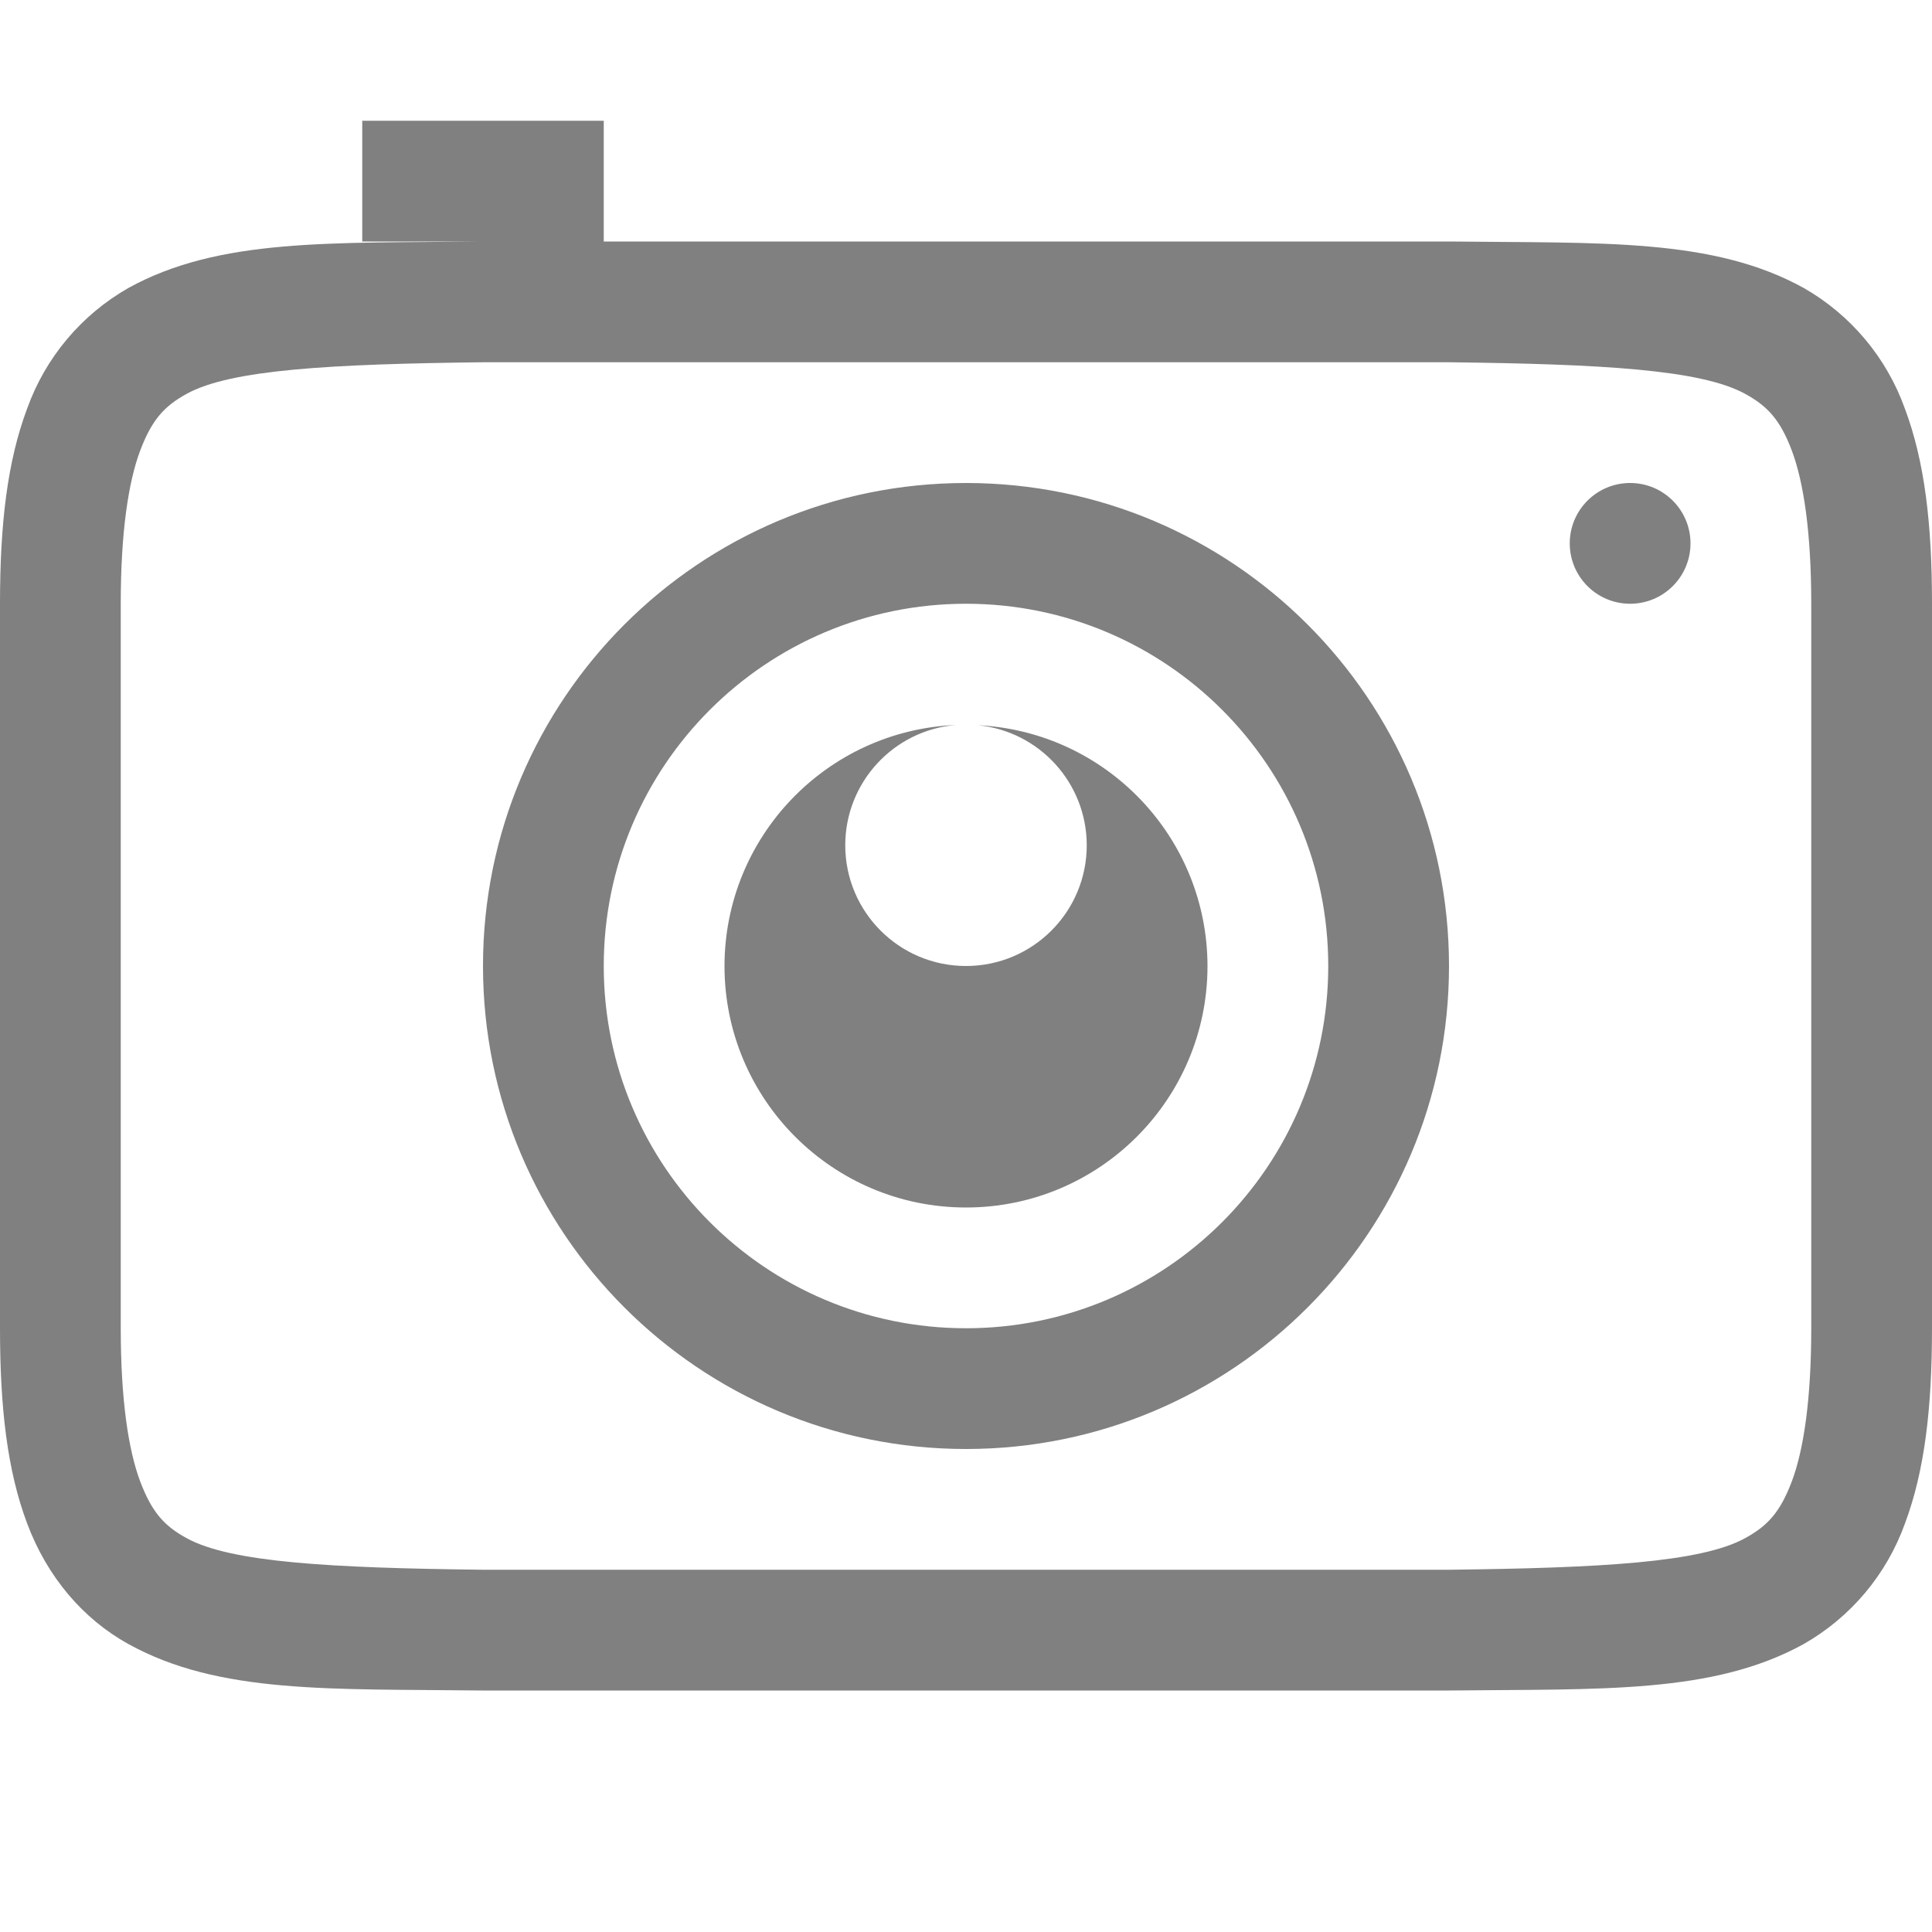
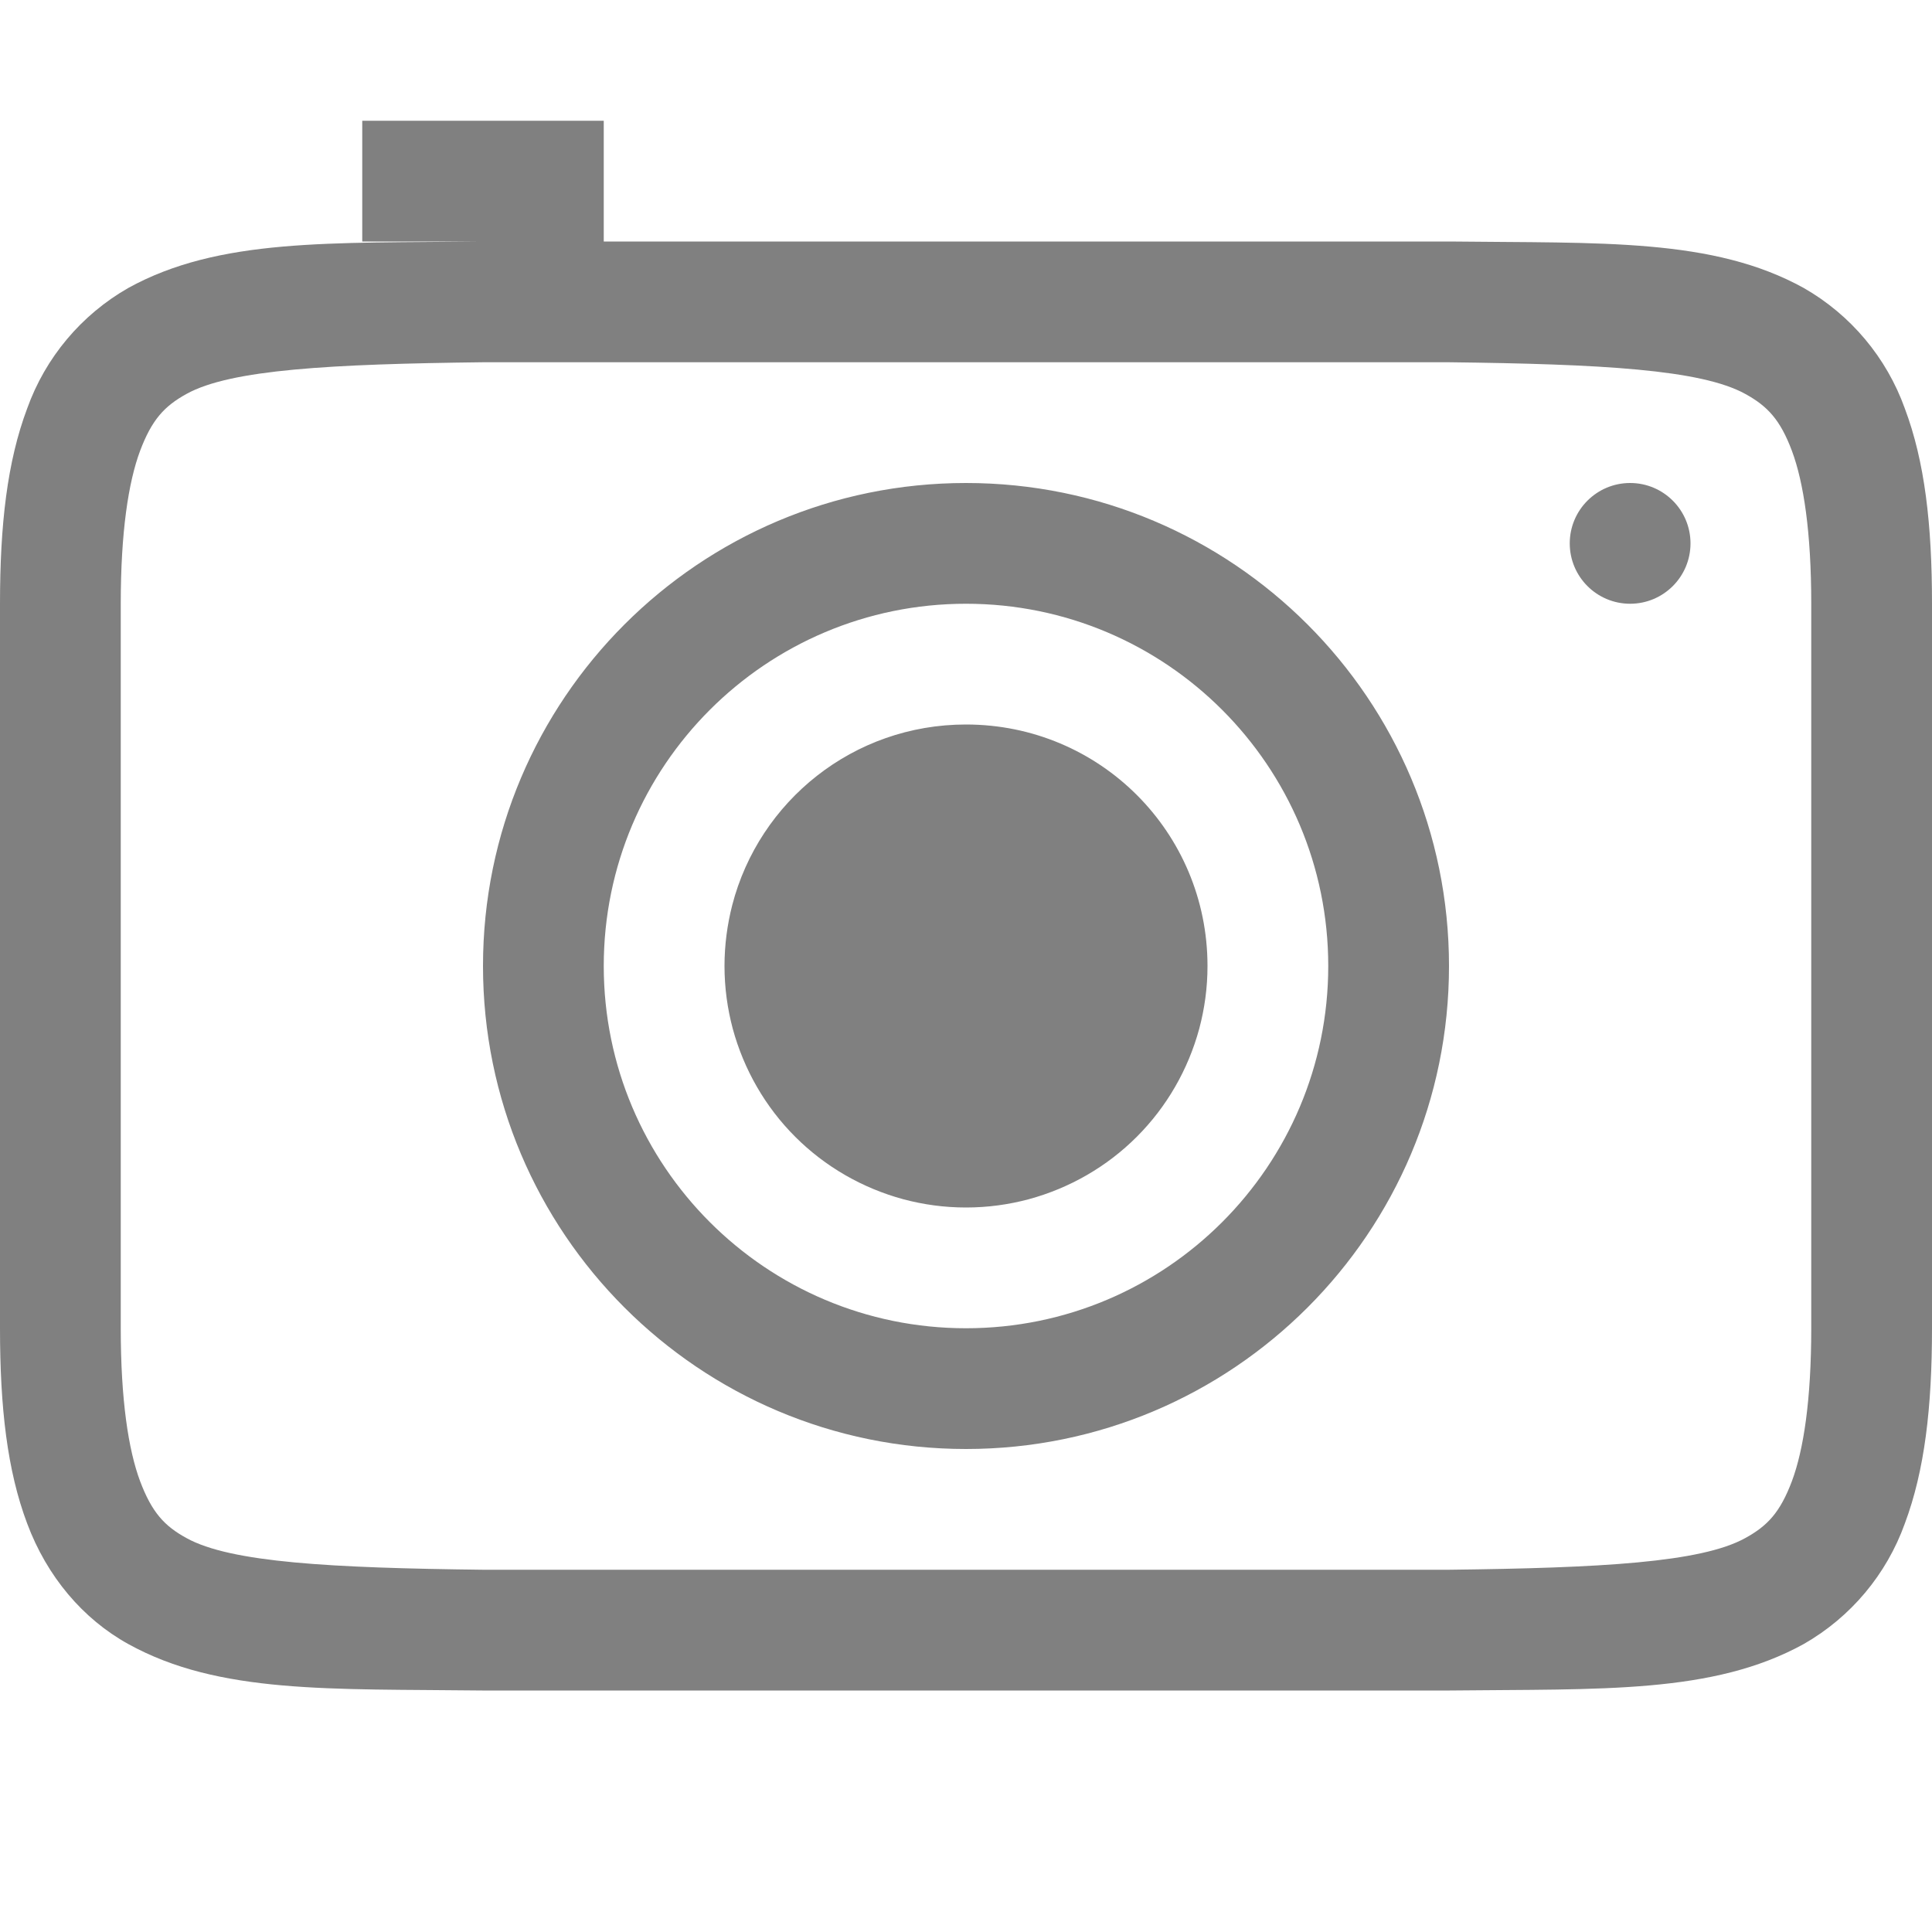
- <svg xmlns="http://www.w3.org/2000/svg" viewBox="0 0 16 16">
-   <path d="M3 1v1h.994c-1.258.015-2.179-.03-2.931.385a1.88 1.88 0 0 0-.838.998C.06 3.822 0 4.343 0 5v6c0 .658.06 1.179.225 1.617.164.439.461.79.838.998.752.416 1.673.37 2.931.385H12.006c1.258-.014 2.179.03 2.932-.385a1.88 1.88 0 0 0 .838-.998c.164-.438.224-.96.224-1.617V5c0-.658-.06-1.178-.225-1.617a1.88 1.88 0 0 0-.837-.998c-.753-.416-1.674-.37-2.932-.385H5V1zm1 2h8c1.259.015 2.087.06 2.453.262.184.101.29.213.387.472.097.26.16.674.16 1.266v6c0 .592-.063 1.006-.16 1.266-.098.26-.203.371-.387.472-.366.202-1.194.247-2.453.262H4c-1.259-.015-2.09-.06-2.455-.262-.183-.1-.287-.212-.385-.472C1.063 12.006 1 11.592 1 11V5c0-.592.063-1.006.16-1.266.098-.26.202-.371.385-.472C1.91 3.06 2.74 3.015 4 3zm4 1a4 4 0 0 0-4 4 4 4 0 0 0 4 4 4 4 0 0 0 4-4 4 4 0 0 0-4-4zm5.5 0a.5.5 0 0 0-.5.5.5.5 0 0 0 .5.5.5.5 0 0 0 .5-.5.5.5 0 0 0-.5-.5zM8 5a3 3 0 0 1 3 3 3 3 0 0 1-3 3 3 3 0 0 1-3-3 3 3 0 0 1 3-3zm-.084 1.004A2 2 0 0 0 6 8a2 2 0 0 0 2 2 2 2 0 0 0 2-2 2 2 0 0 0-1.9-1.994A1 1 0 0 1 9 7a1 1 0 0 1-1 1 1 1 0 0 1-1-1 1 1 0 0 1 .916-.996z" fill="gray" font-family="sans-serif" font-weight="400" overflow="visible" style="font-feature-settings:normal;font-variant-alternates:normal;font-variant-caps:normal;font-variant-ligatures:normal;font-variant-numeric:normal;font-variant-position:normal;isolation:auto;mix-blend-mode:normal;shape-padding:0;text-decoration-color:#000;text-decoration-line:none;text-decoration-style:solid;text-indent:0;text-orientation:mixed;text-transform:none" white-space="normal" />
+ <svg xmlns="http://www.w3.org/2000/svg" viewBox="0 0 16 16" version="1.1" id="svg1">
+   <defs id="defs1" />
+   <path id="path1" style="font-feature-settings:normal;font-variant-alternates:normal;font-variant-caps:normal;font-variant-ligatures:normal;font-variant-numeric:normal;font-variant-position:normal;isolation:auto;mix-blend-mode:normal;shape-padding:0;text-decoration-color:#000;text-decoration-line:none;text-decoration-style:solid;text-indent:0;text-orientation:mixed;text-transform:none;fill:#808080;fill-opacity:1" d="M 3 1 L 3 2 L 3.994 2 C 2.736 2.015 1.814 1.97 1.062 2.385 A 1.88 1.88 0 0 0 0.225 3.383 C 0.06 3.822 0 4.343 0 5 L 0 11 C 0 11.658 0.06 12.179 0.225 12.617 C 0.389 13.056 0.686 13.407 1.062 13.615 C 1.814 14.031 2.736 13.985 3.994 14 L 12.006 14 C 13.264 13.986 14.185 14.03 14.938 13.615 A 1.88 1.88 0 0 0 15.775 12.617 C 15.939 12.179 16 11.657 16 11 L 16 5 C 16 4.342 15.94 3.822 15.775 3.383 A 1.88 1.88 0 0 0 14.938 2.385 C 14.185 1.969 13.264 2.015 12.006 2 L 5 2 L 5 1 L 3 1 z M 4 3 L 12 3 C 13.259 3.015 14.087 3.06 14.453 3.262 C 14.637 3.363 14.743 3.475 14.84 3.734 C 14.937 3.994 15 4.408 15 5 L 15 11 C 15 11.592 14.937 12.006 14.84 12.266 C 14.742 12.526 14.637 12.637 14.453 12.738 C 14.087 12.94 13.259 12.985 12 13 L 4 13 C 2.741 12.985 1.91 12.94 1.545 12.738 C 1.362 12.638 1.258 12.526 1.16 12.266 C 1.063 12.006 1 11.592 1 11 L 1 5 C 1 4.408 1.063 3.994 1.16 3.734 C 1.258 3.474 1.362 3.363 1.545 3.262 C 1.91 3.06 2.74 3.015 4 3 z M 8 4 A 4 4 0 0 0 4 8 A 4 4 0 0 0 8 12 A 4 4 0 0 0 12 8 A 4 4 0 0 0 8 4 z M 13.5 4 A 0.5 0.5 0 0 0 13 4.5 A 0.5 0.5 0 0 0 13.5 5 A 0.5 0.5 0 0 0 14 4.5 A 0.5 0.5 0 0 0 13.5 4 z M 8 5 A 3 3 0 0 1 11 8 A 3 3 0 0 1 8 11 A 3 3 0 0 1 5 8 A 3 3 0 0 1 8 5 z M 8 6 C 7.067 6 6.287 6.634 6.064 7.496 C 6.023 7.657 6 7.825 6 8 C 6 8.18 6.024 8.352 6.068 8.518 C 6.114 8.688 6.182 8.851 6.268 9 C 6.443 9.304 6.696 9.557 7 9.732 C 7.149 9.818 7.312 9.886 7.482 9.932 C 7.648 9.976 7.82 10 8 10 C 8.18 10 8.352 9.976 8.518 9.932 C 8.688 9.886 8.851 9.818 9 9.732 C 9.304 9.557 9.557 9.304 9.732 9 C 9.818 8.851 9.886 8.688 9.932 8.518 C 9.976 8.352 10 8.18 10 8 C 10 6.892 9.108 6 8 6 z " />
</svg>
